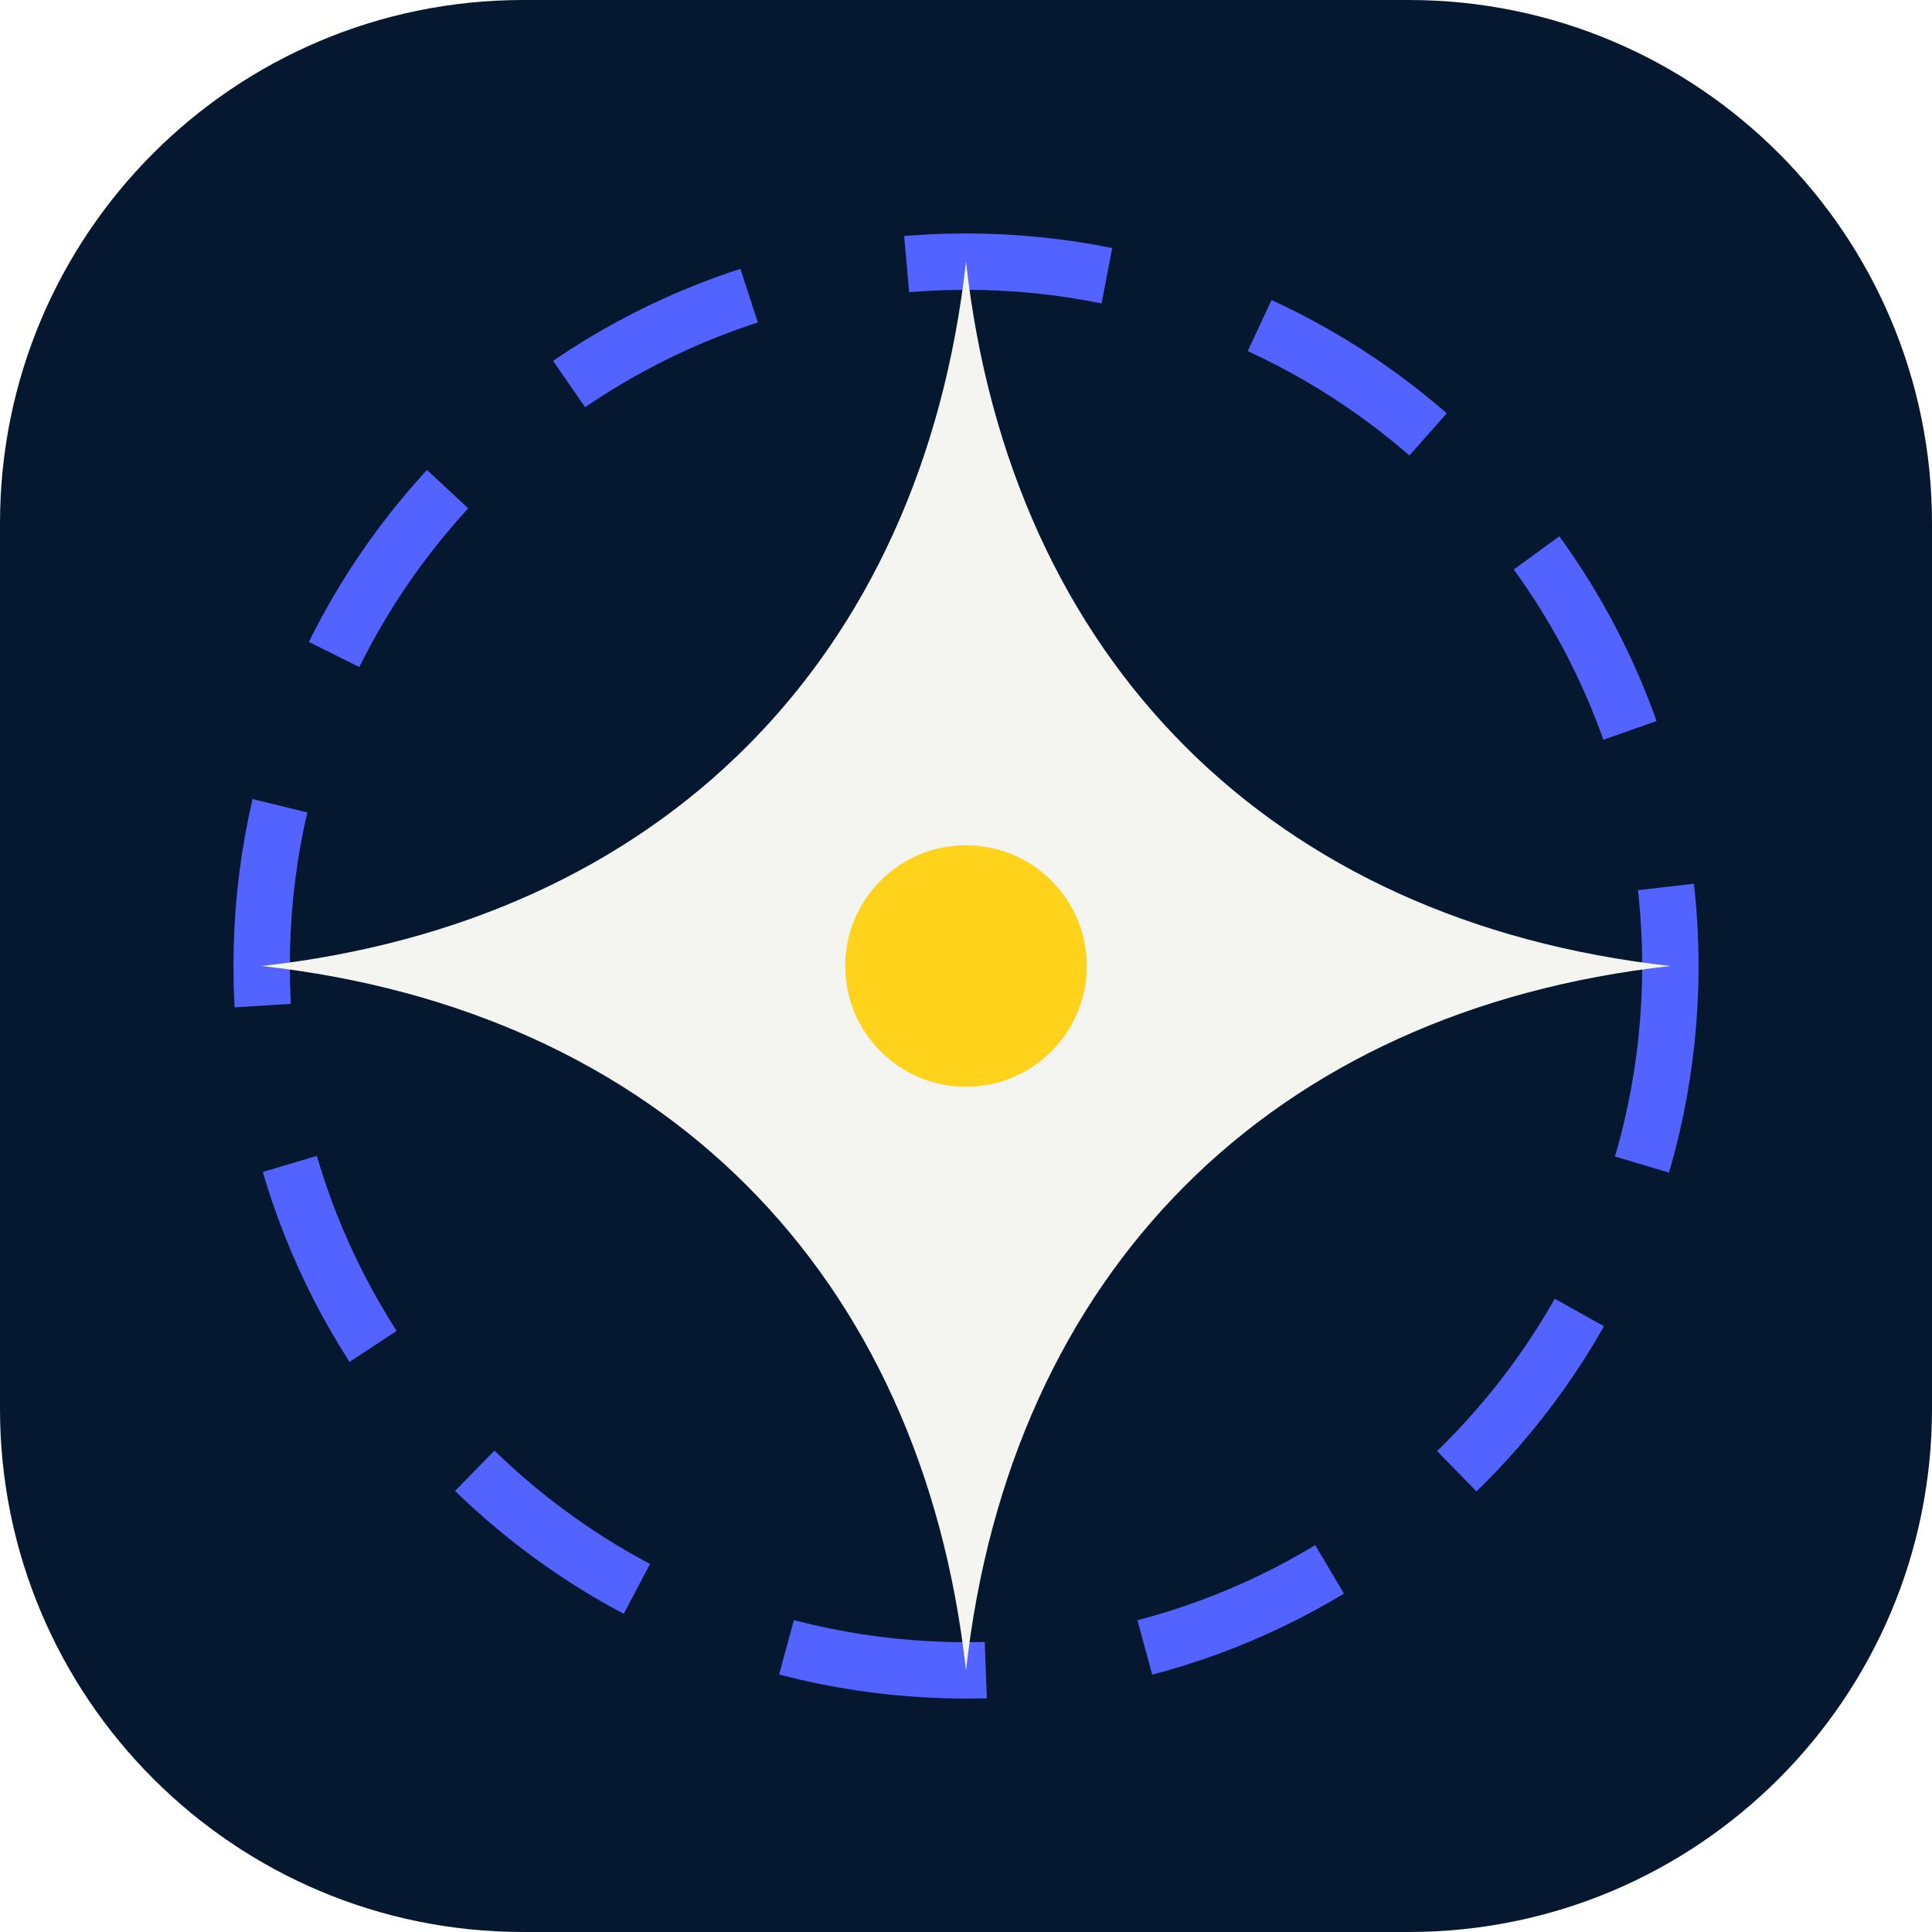
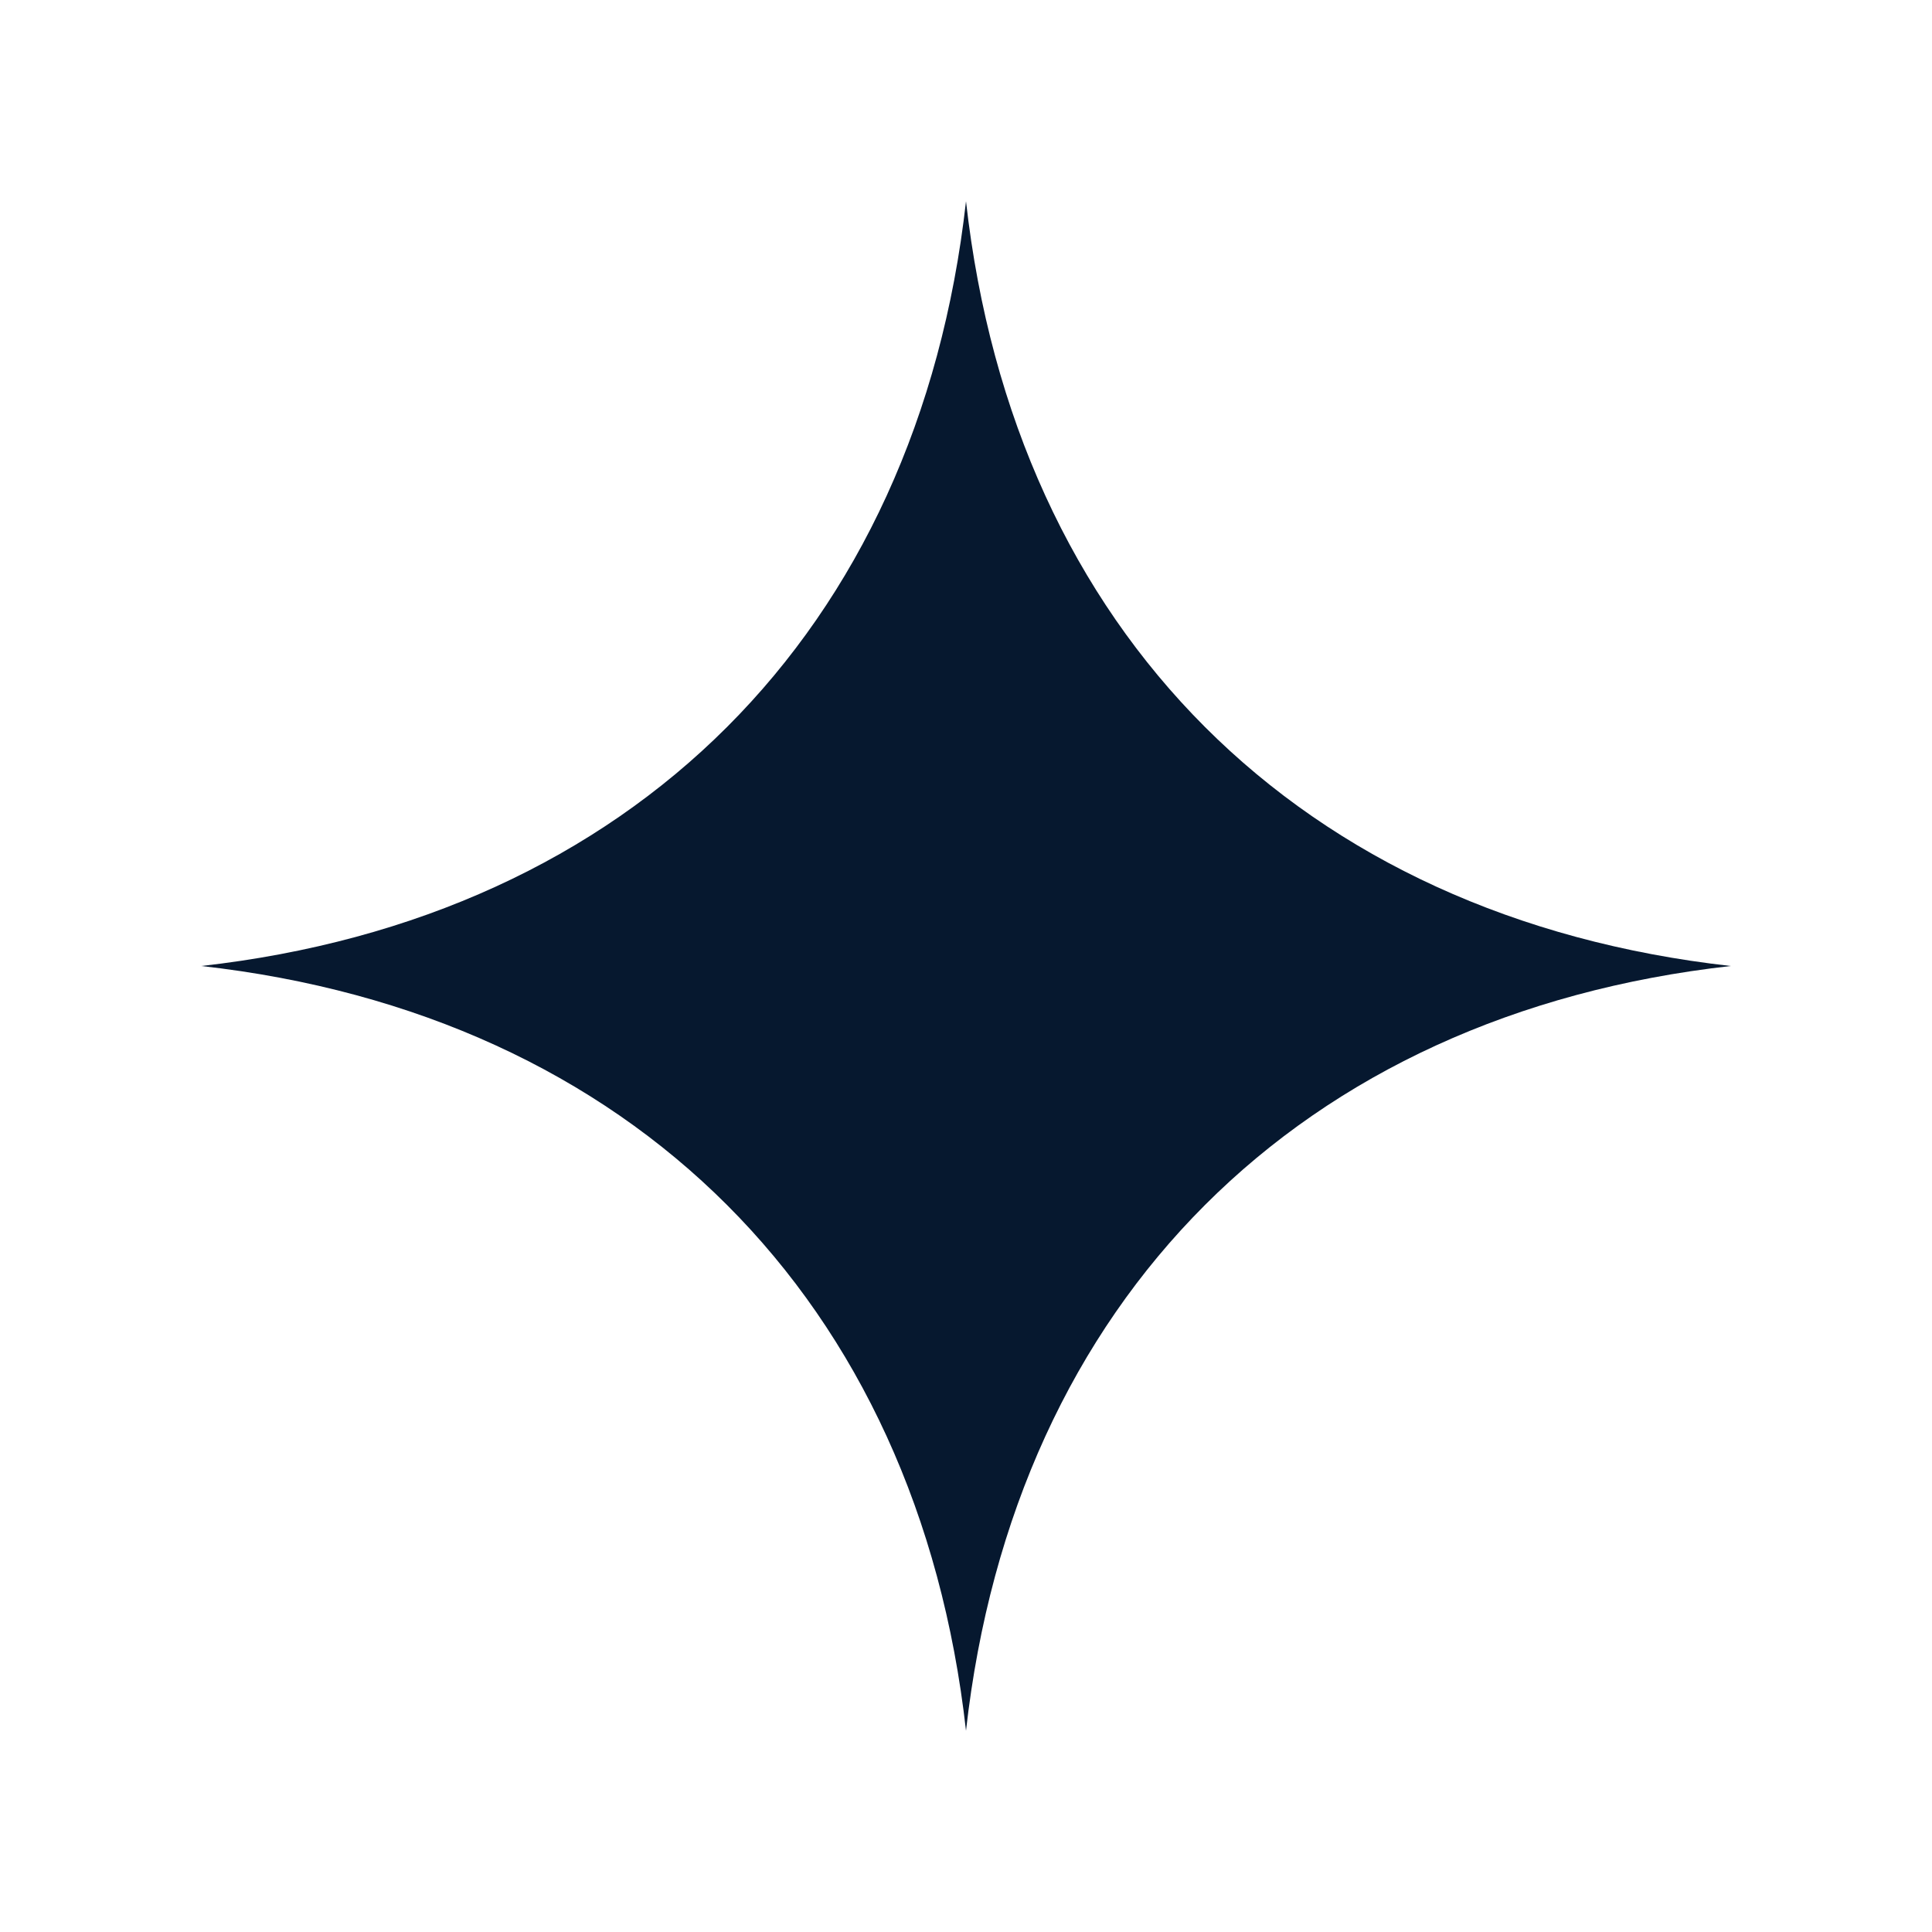
<svg xmlns="http://www.w3.org/2000/svg" viewBox="0 0 48 48" role="img" aria-labelledby="title description">
-   <rect width="48" height="48" rx="13" fill="#06182f" />
-   <circle cx="24" cy="24" r="17.5" fill="none" stroke="#5263ff" stroke-width="1.4" stroke-dasharray="5 4" />
-   <path d="M24 6.5c1.1 9.9 7.6 16.4 17.5 17.5-9.9 1.1-16.4 7.6-17.5 17.5-1.1-9.9-7.6-16.4-17.5-17.5 9.9-1.1 16.4-7.6 17.5-17.5Z" fill="#f4f4f1" />
-   <circle cx="24" cy="24" r="3" fill="#ffd21c" />
+   <path d="M24 5c1.2 10.7 8.3 17.8 19 19-10.7 1.2-17.8 8.3-19 19-1.2-10.7-8.3-17.8-19-19 10.7-1.2 17.8-8.3 19-19Z" fill="#06182f" />
</svg>
